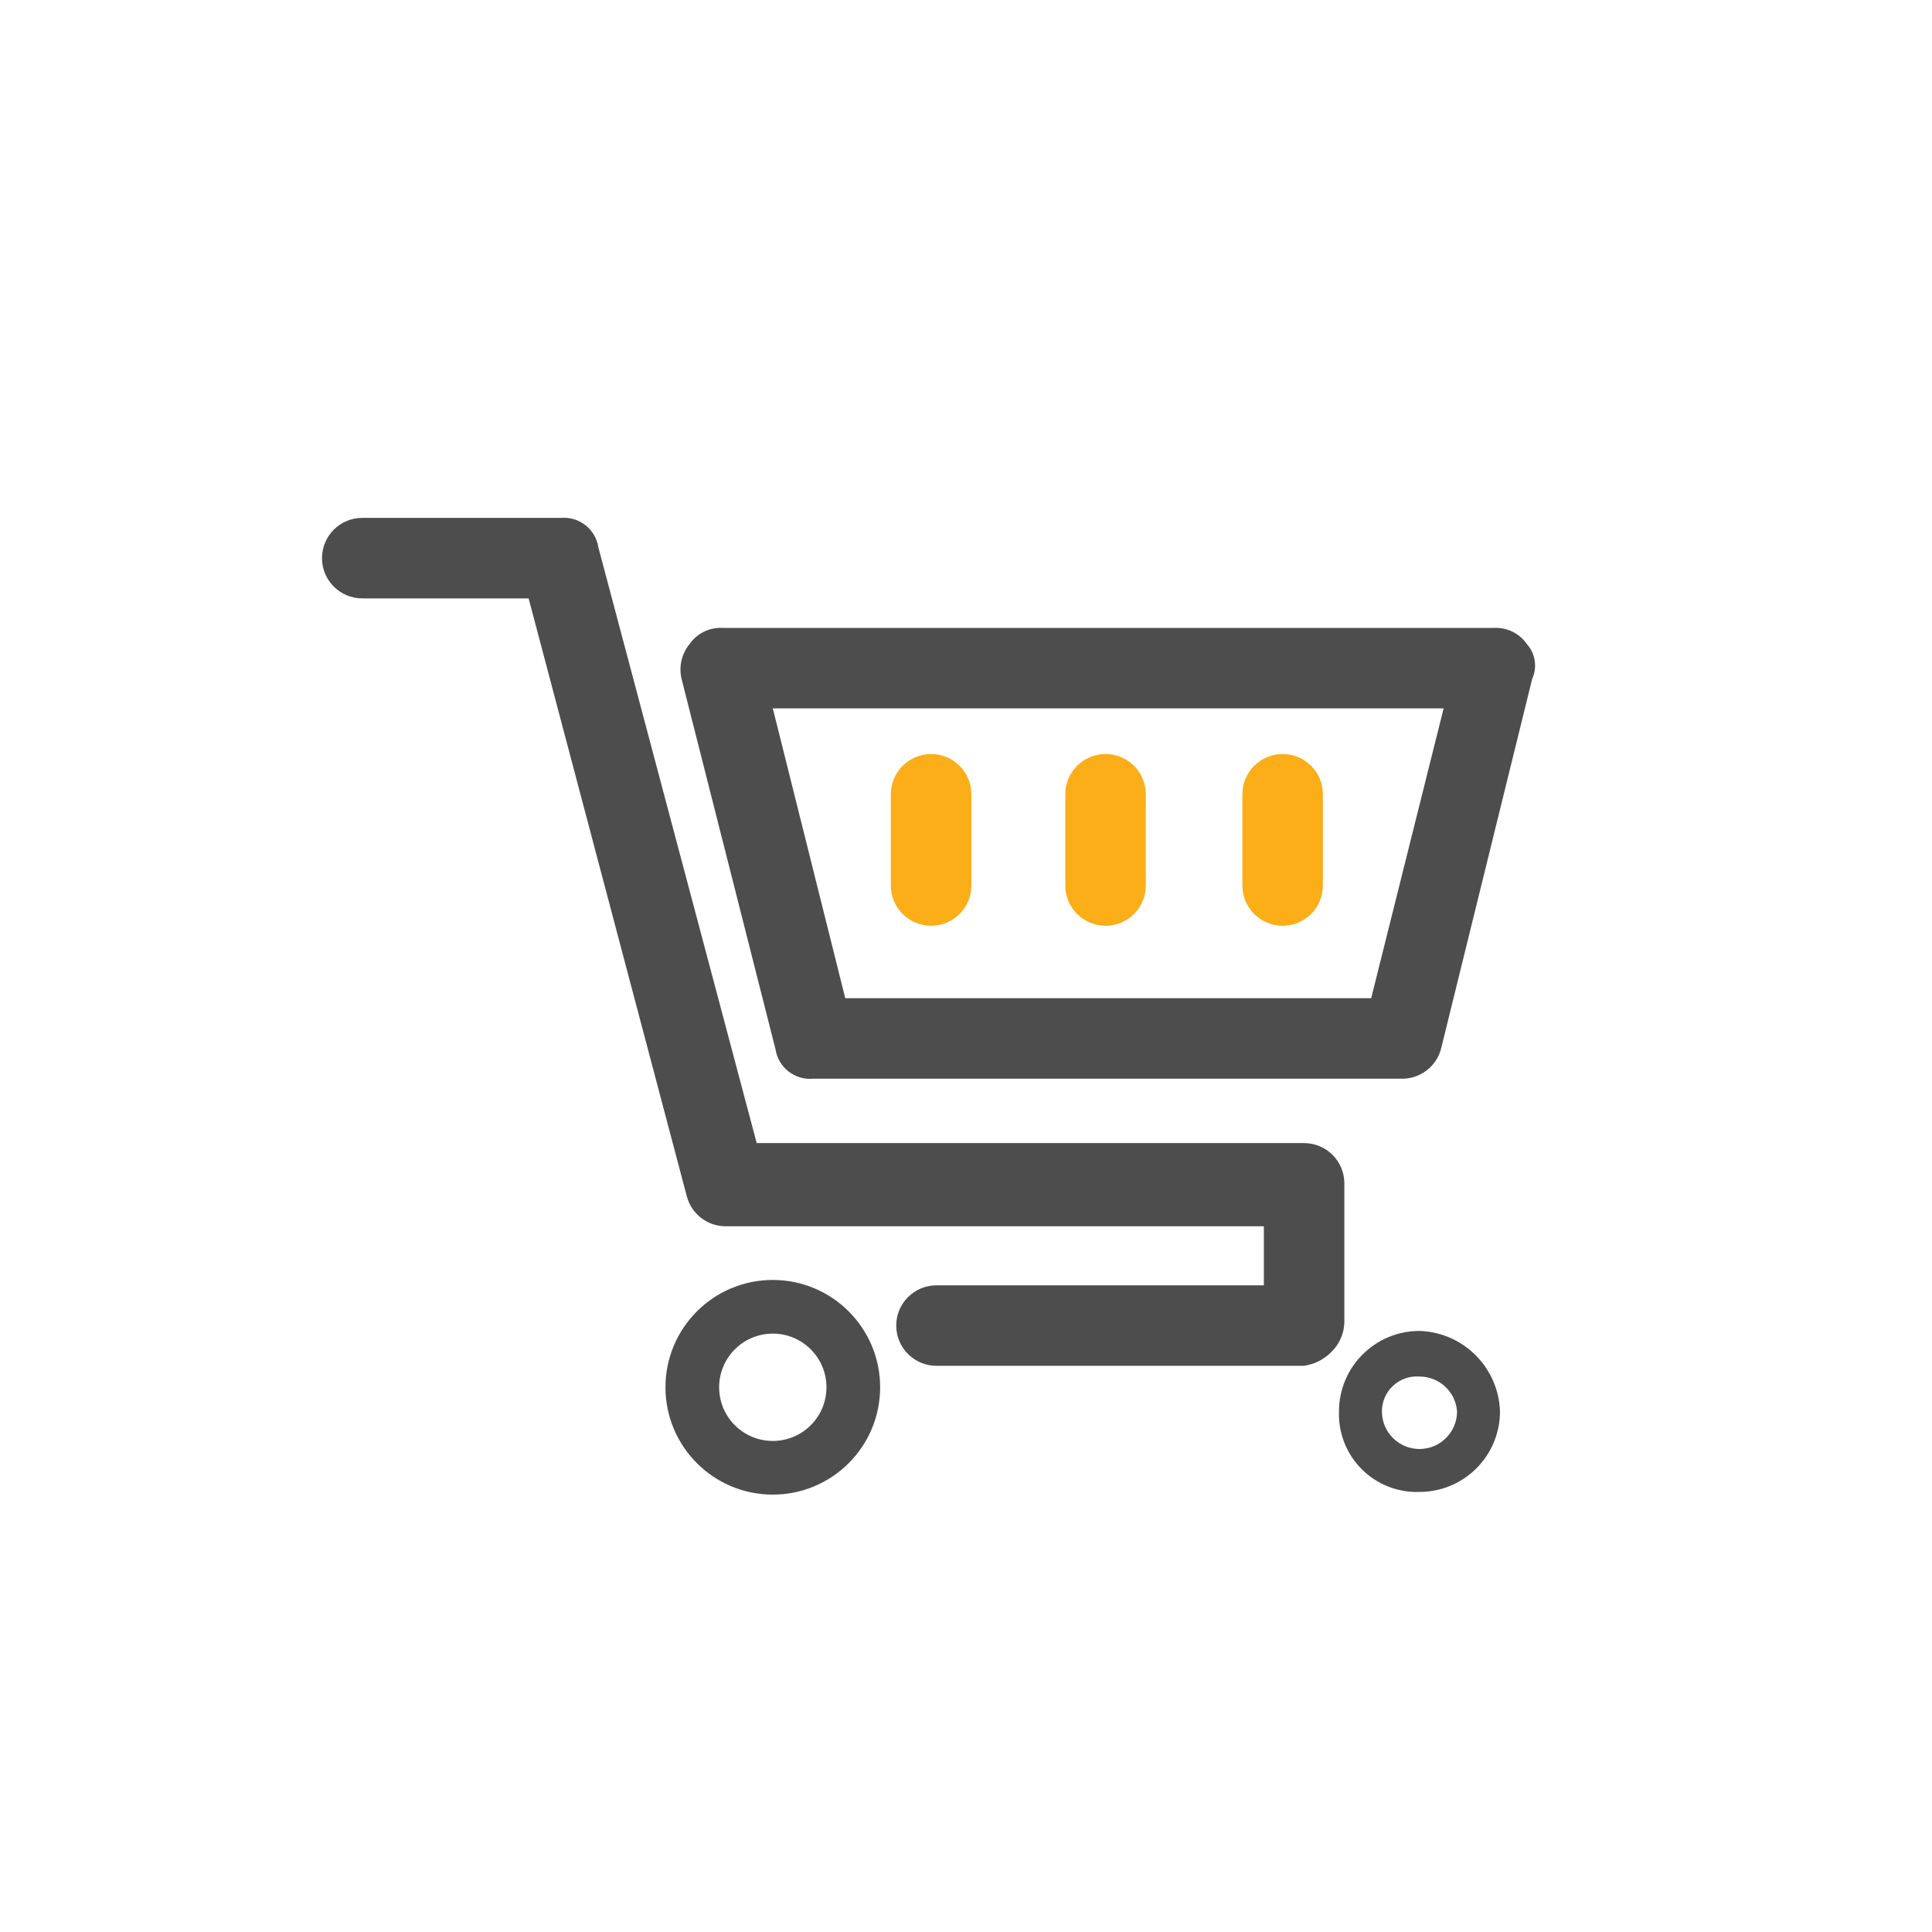
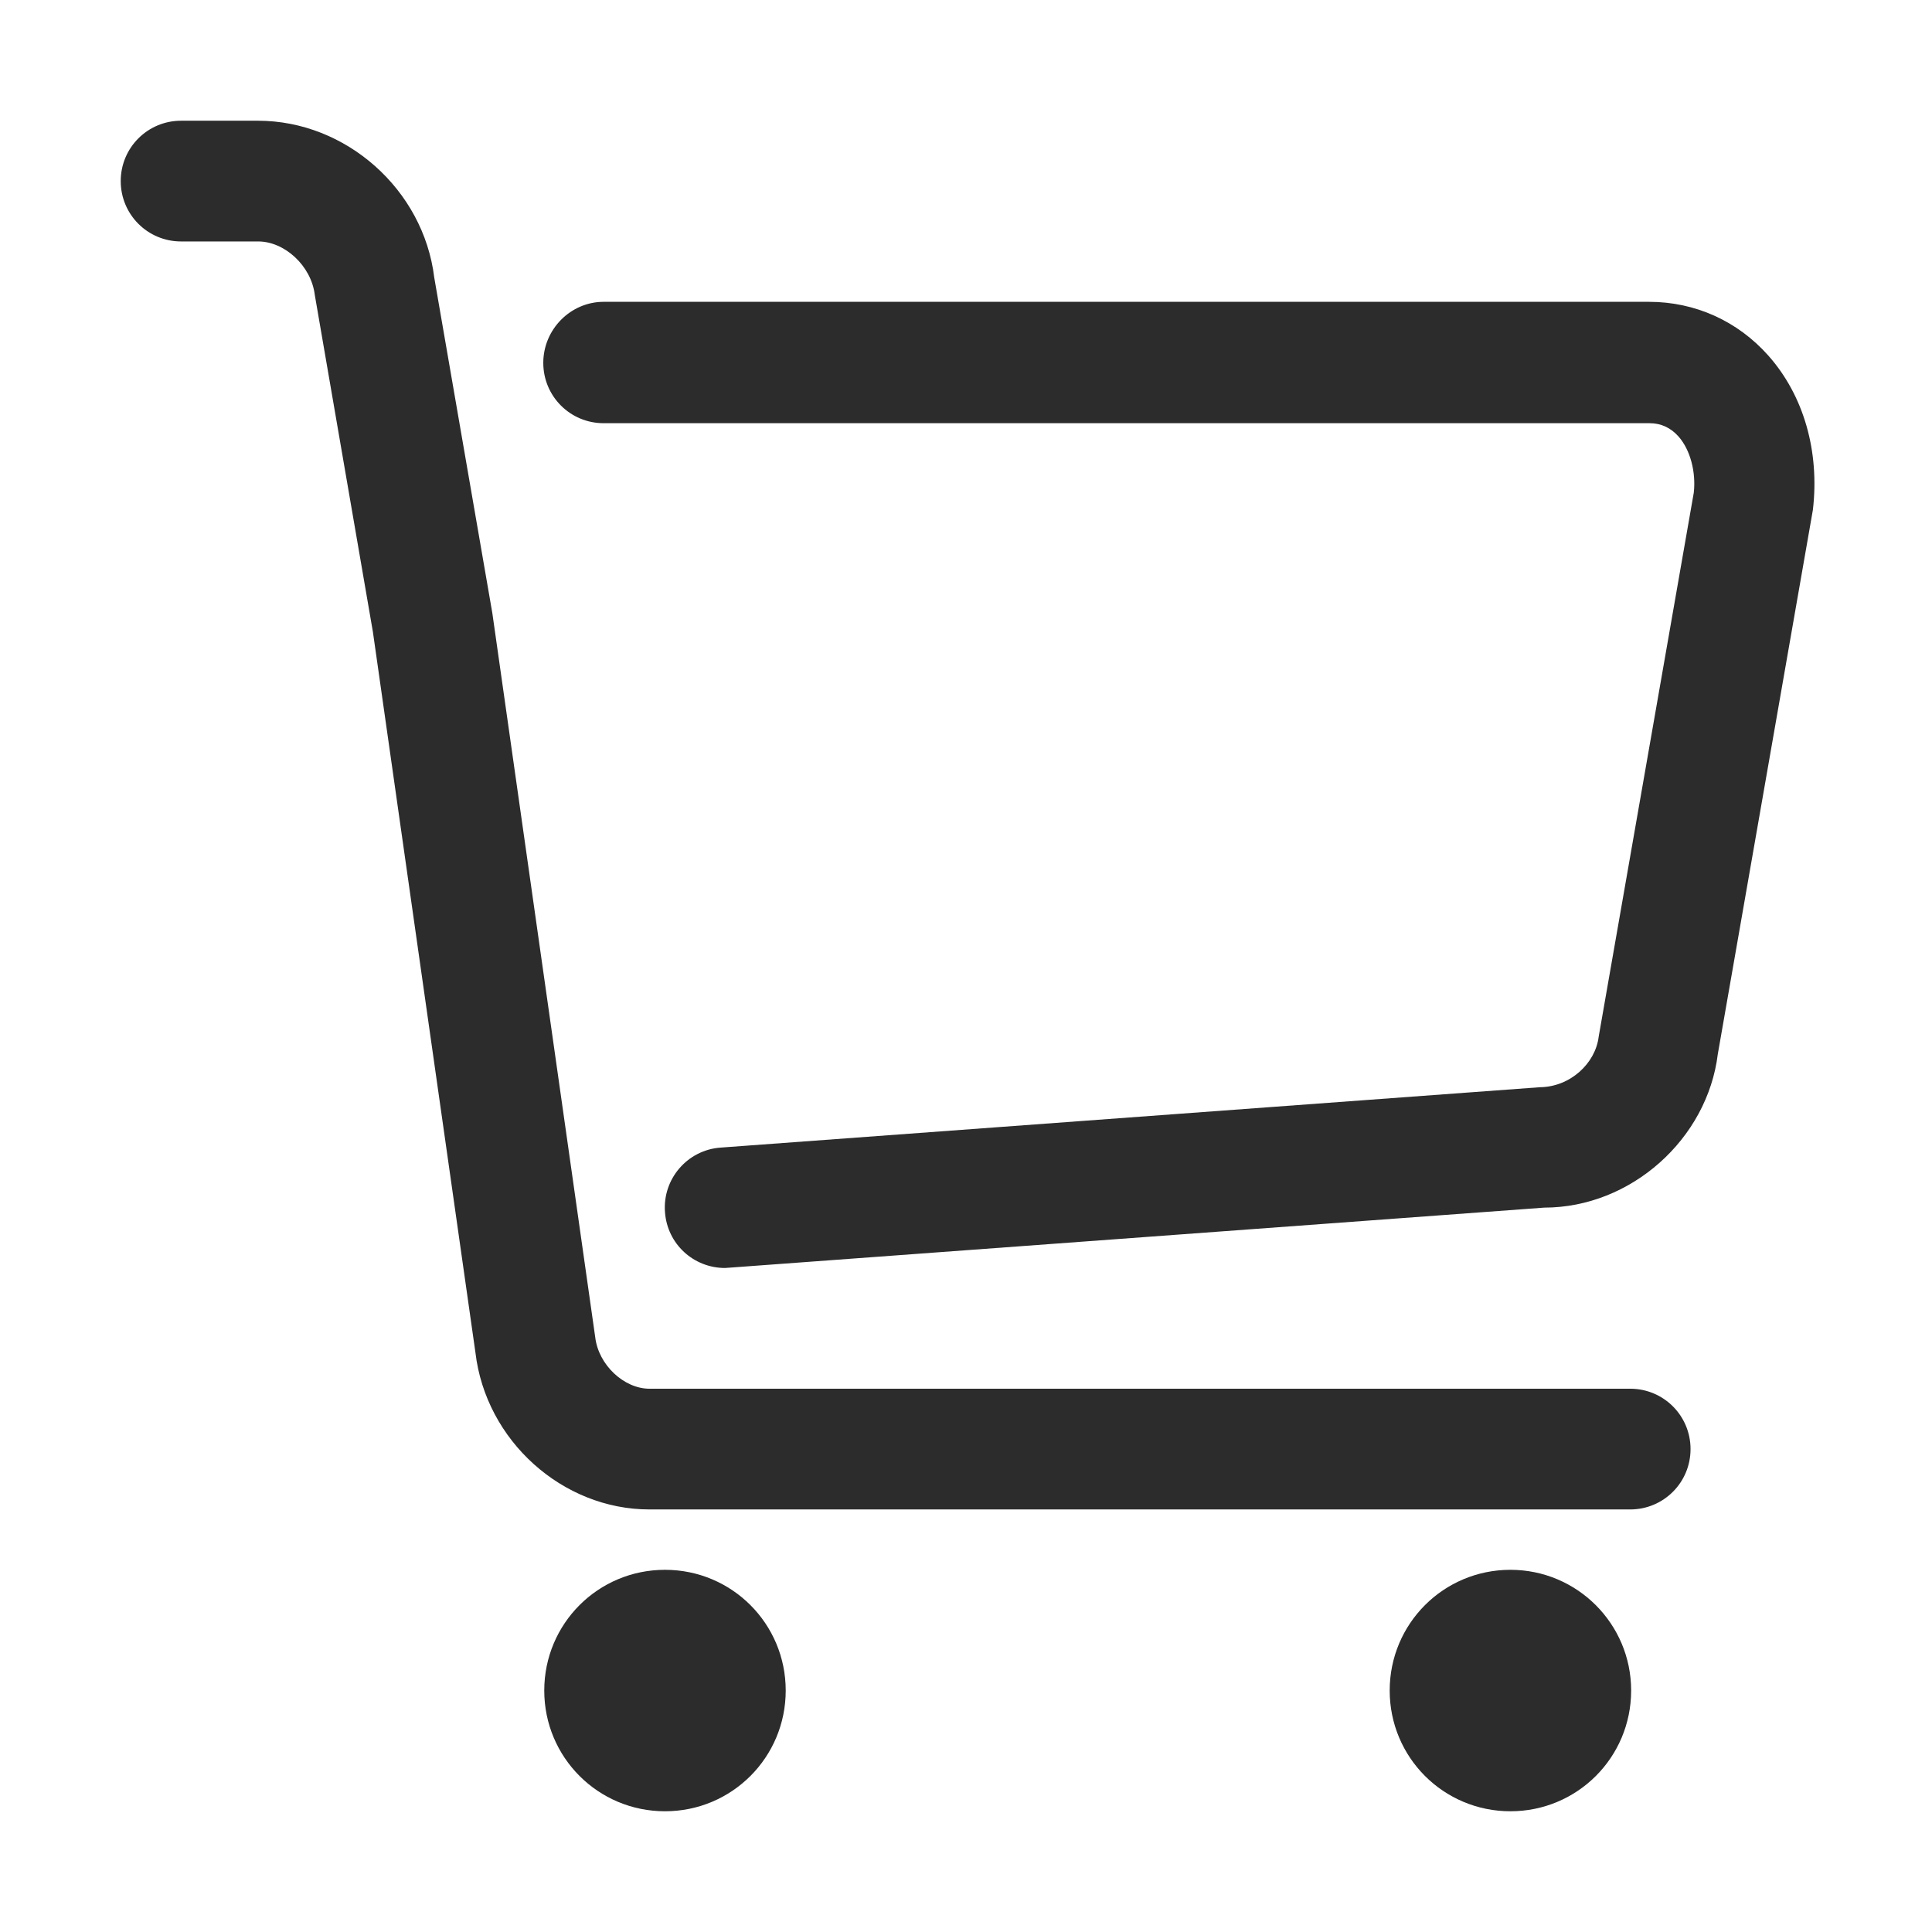
- <svg xmlns="http://www.w3.org/2000/svg" t="1698060897992" class="icon" viewBox="0 0 1024 1024" version="1.1" p-id="1540" width="32" height="32">
-   <path d="M742.4 571.733H430.933a18.489 18.489 0 0 1-19.911-15.644l-49.778-196.267a21.333 21.333 0 0 1 4.267-18.489 19.911 19.911 0 0 1 17.067-8.533h409.6a19.911 19.911 0 0 1 17.067 8.533 17.067 17.067 0 0 1 2.844 18.489l-48.356 196.267a21.333 21.333 0 0 1-21.333 15.644z m-294.4-42.667h278.756l38.4-153.6h-355.556z" fill="#4D4D4D" p-id="1541" />
-   <path d="M691.2 723.911H496.356a21.333 21.333 0 0 1-21.333-21.333 21.333 21.333 0 0 1 21.333-21.333h173.511v-31.289H384a21.333 21.333 0 0 1-19.911-15.644l-83.911-317.156h-88.178a21.333 21.333 0 1 1 0-42.667h105.244a18.489 18.489 0 0 1 19.911 15.644l83.911 315.733h290.133a21.333 21.333 0 0 1 21.333 21.333v73.956a22.756 22.756 0 0 1-7.111 15.644 25.6 25.6 0 0 1-14.222 7.111z" fill="#4D4D4D" p-id="1542" />
-   <path d="M409.6 792.178a56.889 56.889 0 1 1 56.889-56.889 56.889 56.889 0 0 1-56.889 56.889z m0-85.333a28.444 28.444 0 1 0 28.444 28.444 28.444 28.444 0 0 0-28.444-28.444zM752.356 790.756a41.244 41.244 0 0 1-42.667-42.667 42.667 42.667 0 0 1 42.667-42.667 44.089 44.089 0 0 1 42.667 42.667 42.667 42.667 0 0 1-42.667 42.667z m0-61.156a18.489 18.489 0 0 0-19.911 18.489 19.911 19.911 0 0 0 19.911 19.911 19.911 19.911 0 0 0 19.911-19.911 19.911 19.911 0 0 0-19.911-18.489z" fill="#4D4D4D" p-id="1543" />
-   <path d="M493.511 490.667a21.333 21.333 0 0 1-21.333-21.333v-48.356a21.333 21.333 0 0 1 42.667 0V469.333a21.333 21.333 0 0 1-21.333 21.333zM585.956 490.667a21.333 21.333 0 0 1-21.333-21.333v-48.356a21.333 21.333 0 0 1 42.667 0V469.333a21.333 21.333 0 0 1-21.333 21.333zM679.822 490.667a21.333 21.333 0 0 1-21.333-21.333v-48.356a21.333 21.333 0 0 1 42.667 0V469.333a21.333 21.333 0 0 1-21.333 21.333z" fill="#FBAE17" p-id="1544" />
+ <svg xmlns="http://www.w3.org/2000/svg" t="1698652863604" class="icon" viewBox="0 0 1024 1024" version="1.1" p-id="2546" width="200" height="200">
+   <path d="M352.457 832.032c-35.435 0-63.989 28.554-63.989 63.989 0 35.435 28.554 63.989 63.989 63.989s63.989-28.554 63.989-63.989C416.446 860.587 387.892 832.032 352.457 832.032L352.457 832.032z" fill="#2c2c2c" p-id="2547" />
+   <path d="M800.554 832.032c-35.435 0-63.989 28.554-63.989 63.989 0 35.435 28.554 63.989 63.989 63.989s63.989-28.554 63.989-63.989C864.543 860.587 835.817 832.032 800.554 832.032L800.554 832.032z" fill="#2c2c2c" p-id="2548" />
+   <path d="M864.027 800.038 344.2 800.038c-46.1 0-86.695-36.467-92.2-83.083l-54.356-382.043L166.854 156.361c-1.892-15.653-16.169-28.382-29.93-28.382L95.984 127.978c-17.717 0-31.995-14.277-31.995-31.995s14.277-31.995 31.995-31.995l40.767 0c46.616 0 87.727 36.467 93.404 83.083l30.791 177.863L315.474 708.698c1.72 14.793 15.309 27.35 28.726 27.35l519.827 0c17.717 0 31.995 14.277 31.995 31.995S881.744 800.038 864.027 800.038z" fill="#2c2c2c" p-id="2549" />
+   <path d="M384.28 672.059c-16.685 0-30.619-12.729-31.823-29.586-1.376-17.545 11.869-33.027 29.586-34.231l434.164-31.995c15.997-0.172 29.414-12.557 31.135-26.834l50.4-288.296c1.204-10.665-1.72-22.534-8.085-29.758-4.128-4.644-9.289-7.053-15.309-7.053L319.946 224.306c-17.717 0-31.995-14.277-31.995-31.995S302.401 159.973 319.946 159.973l554.057 0c24.426 0 46.96 10.149 63.301 28.554 18.75 21.158 27.178 50.744 23.566 81.707l-50.4 288.468c-5.504 44.896-45.928 81.363-92.028 81.363l-431.755 31.823C385.828 671.887 384.968 672.059 384.28 672.059z" fill="#2c2c2c" p-id="2550" />
</svg>
